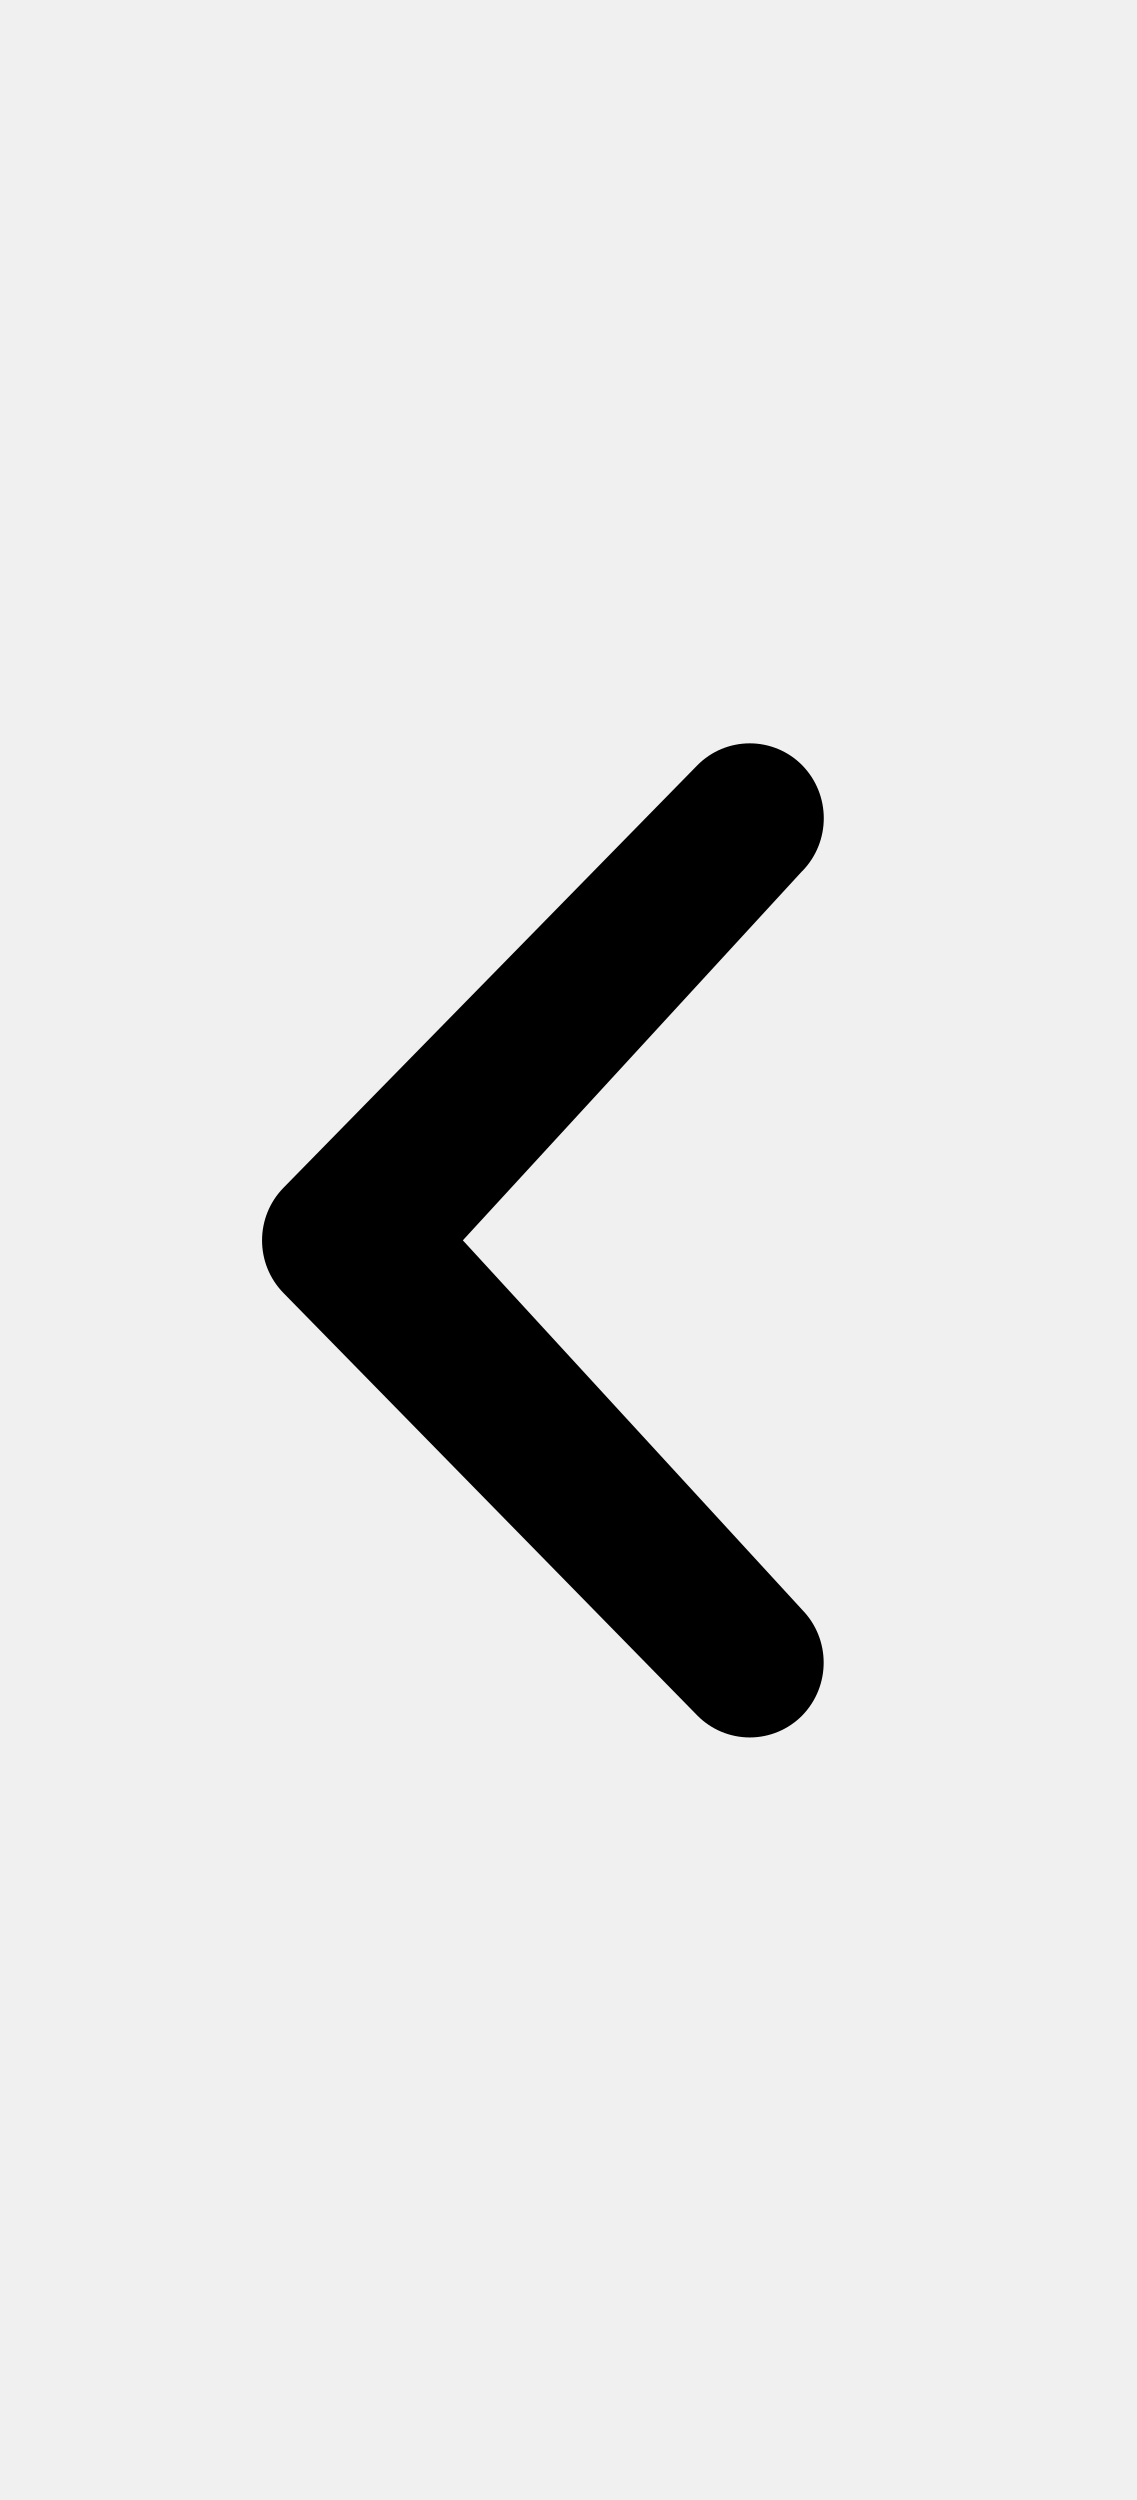
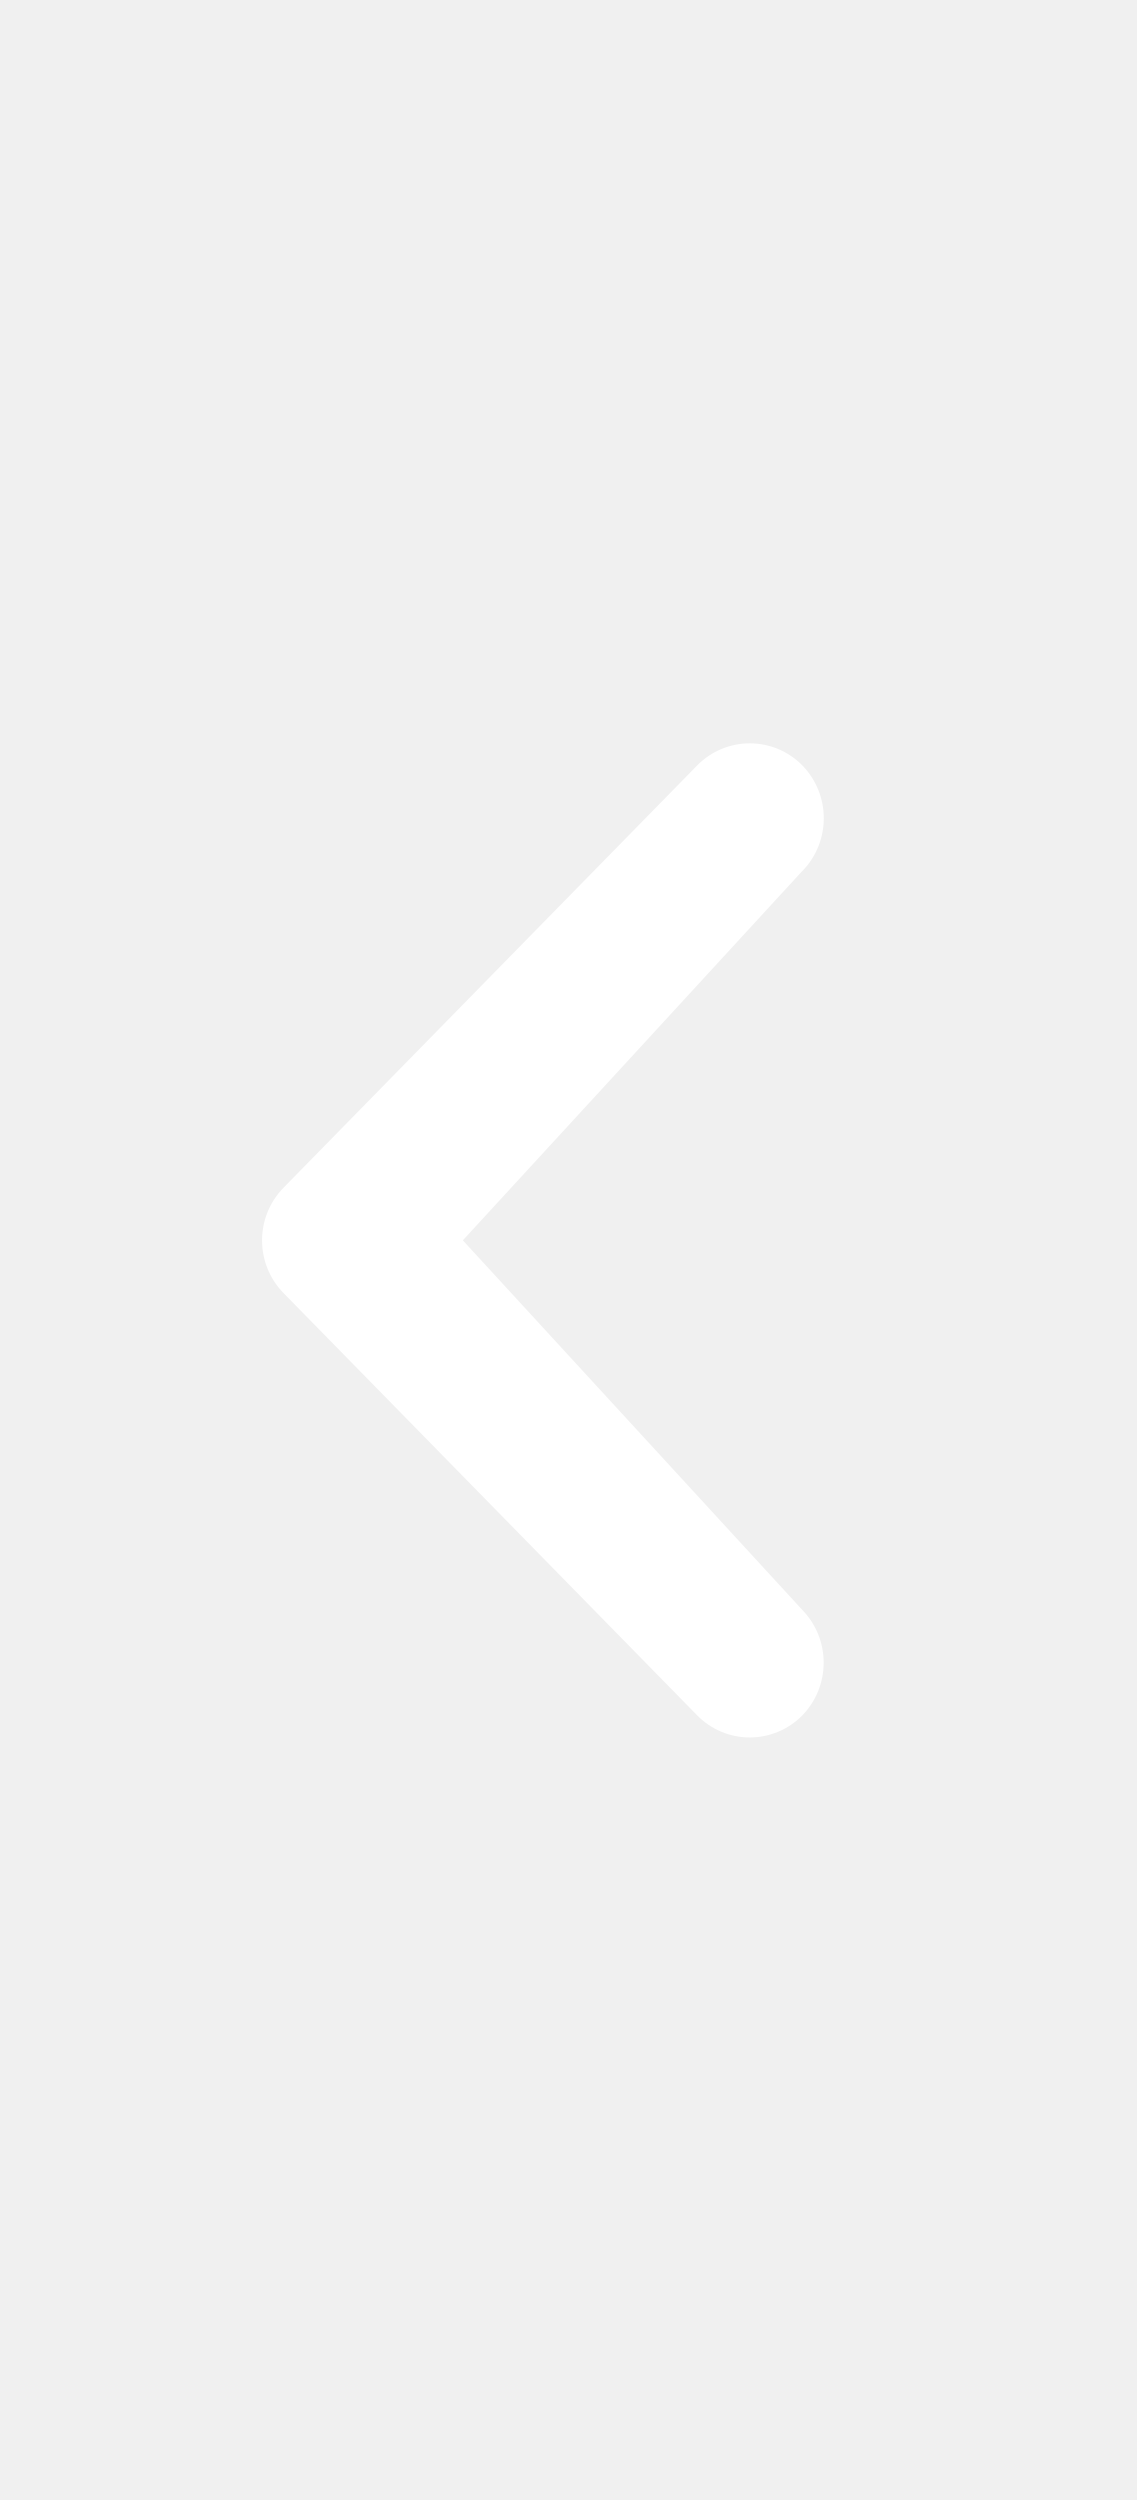
<svg xmlns="http://www.w3.org/2000/svg" viewBox="0 0 10 22">
  <g transform="rotate(-180 4.78,10.92)">
-     <path d="m2.501,14.173a0.667,0.667 0 0 0 0,0.933a0.648,0.648 0 0 0 0.922,0l3.64,-3.716a0.663,0.663 0 0 0 0,-0.931l-3.64,-3.716a0.648,0.648 0 0 0 -0.922,0a0.667,0.667 0 0 0 0,0.931l2.986,3.251l-2.986,3.249z" />
+     <path fill="#ffffff" d="m2.501,14.173a0.667,0.667 0 0 0 0,0.933a0.648,0.648 0 0 0 0.922,0l3.64,-3.716a0.663,0.663 0 0 0 0,-0.931l-3.64,-3.716a0.648,0.648 0 0 0 -0.922,0a0.667,0.667 0 0 0 0,0.931l2.986,3.251l-2.986,3.249z" />
  </g>
</svg>
